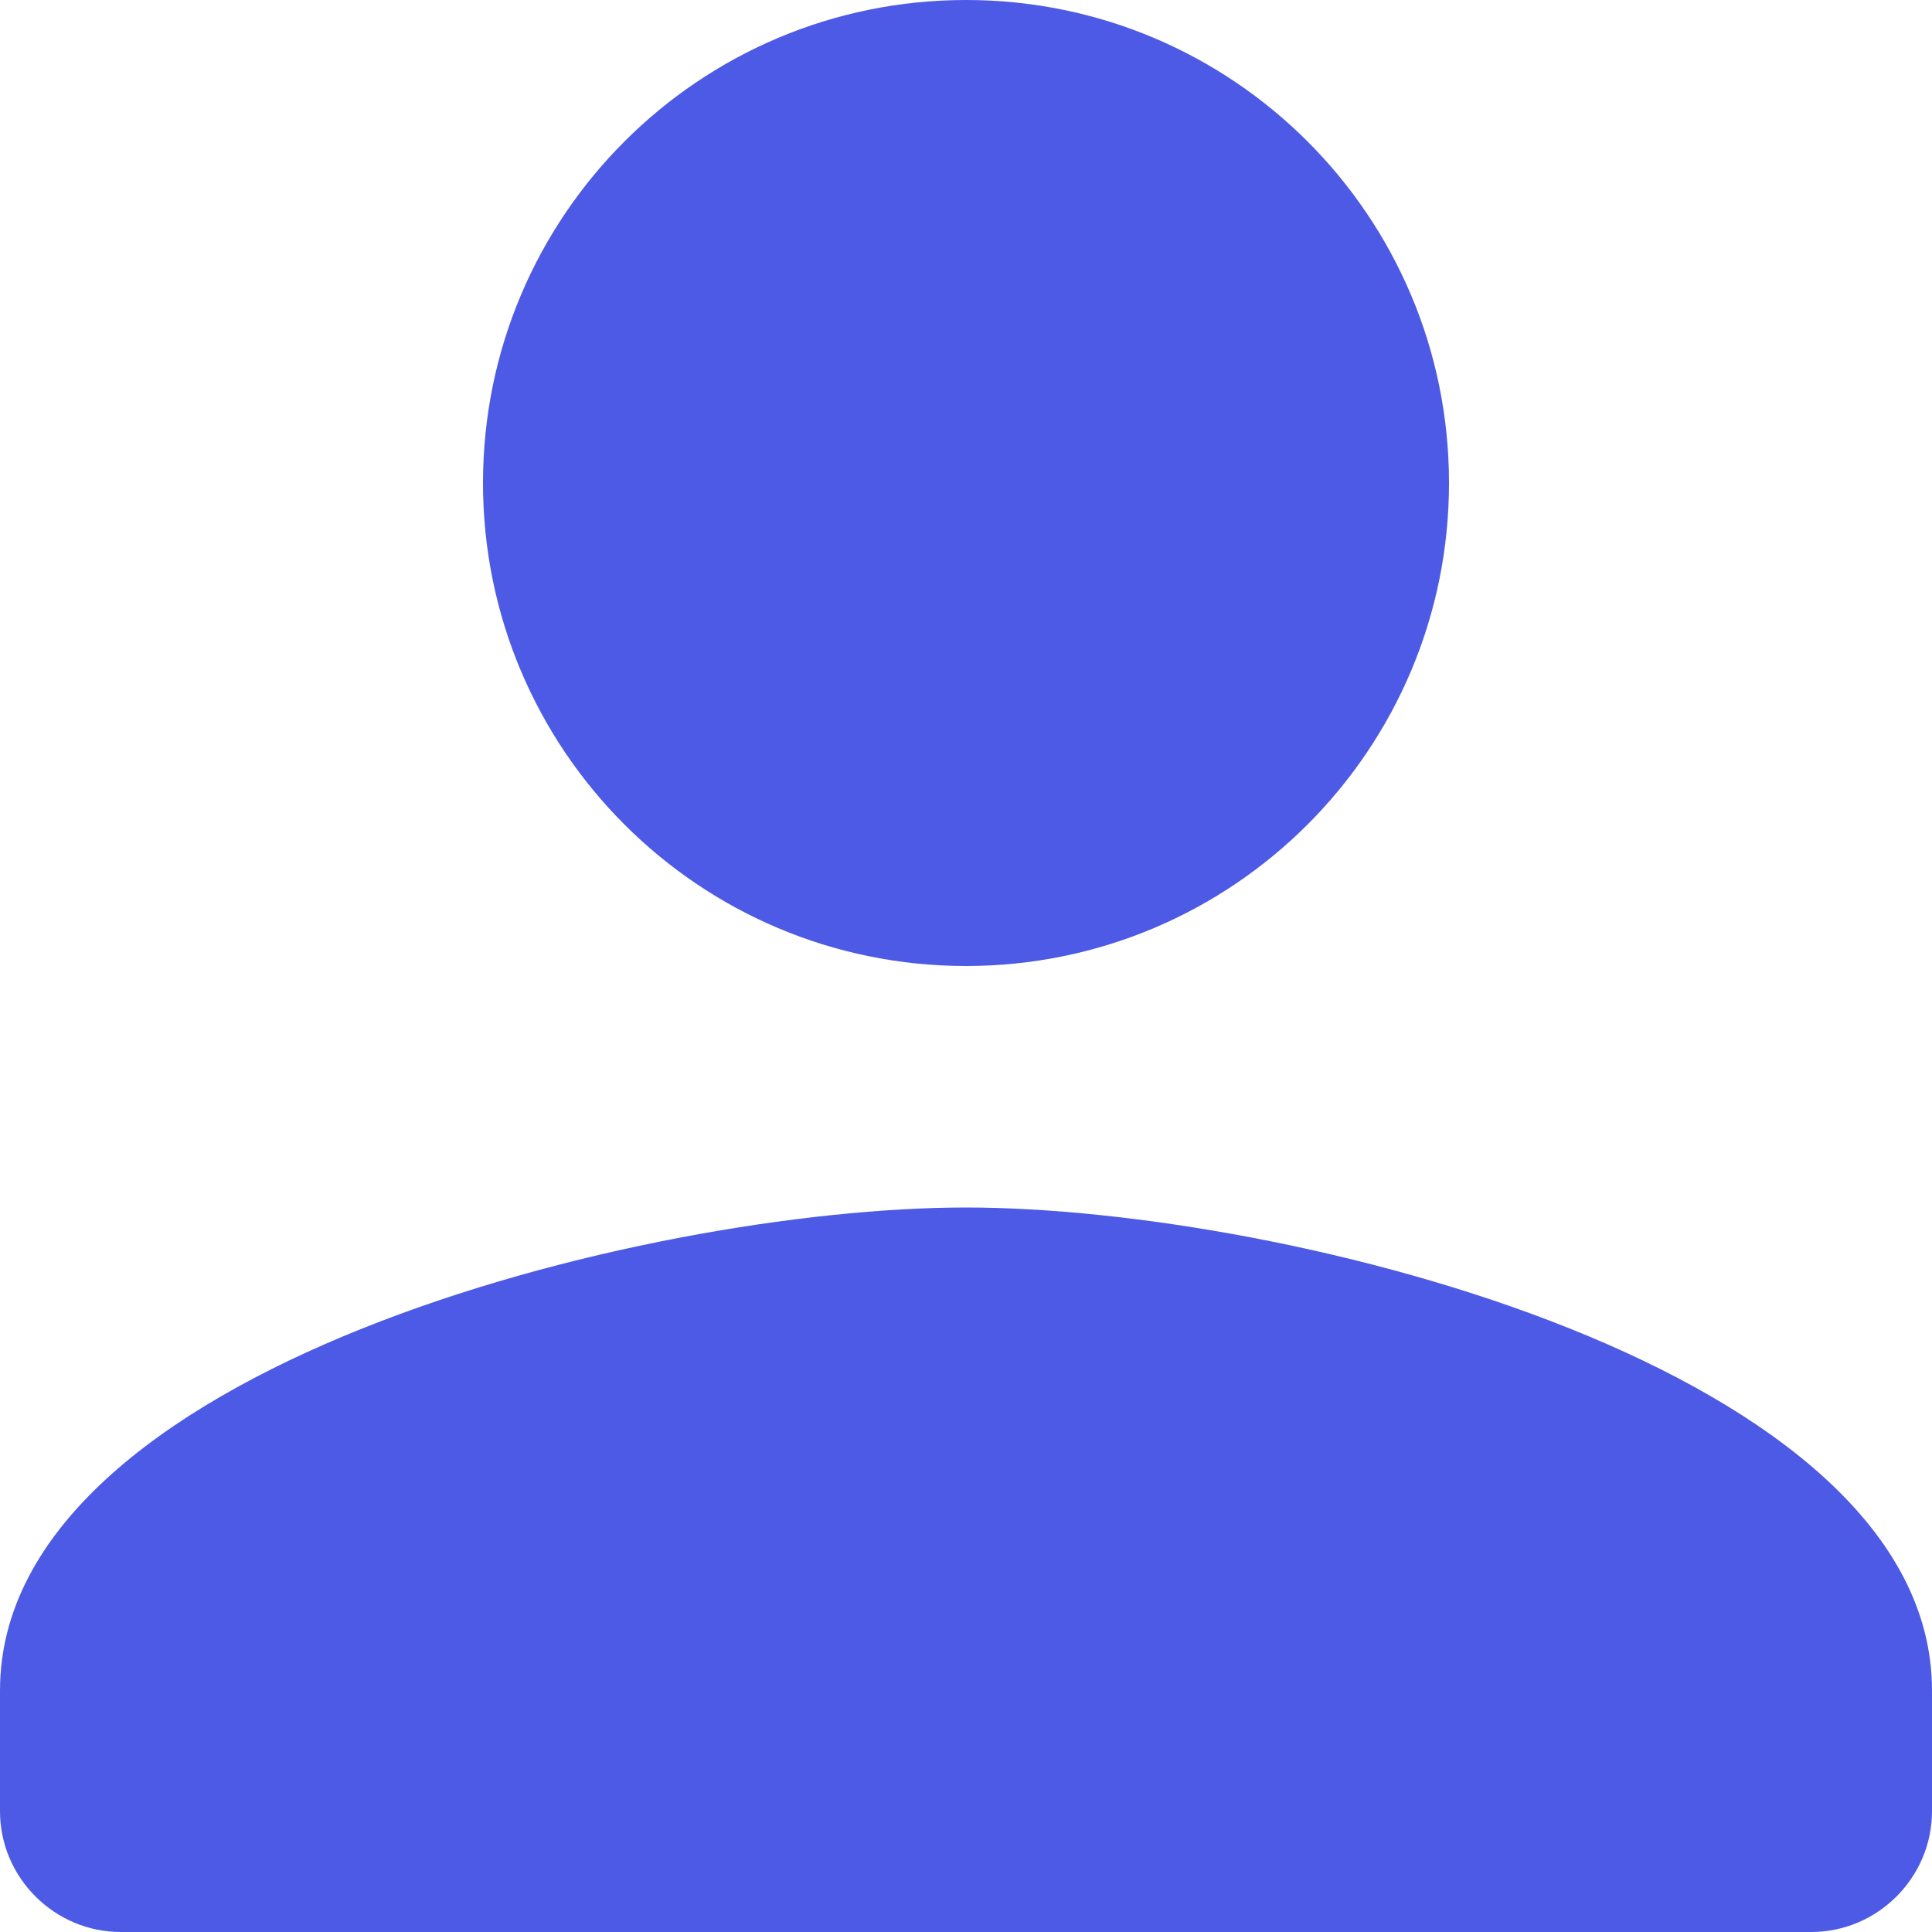
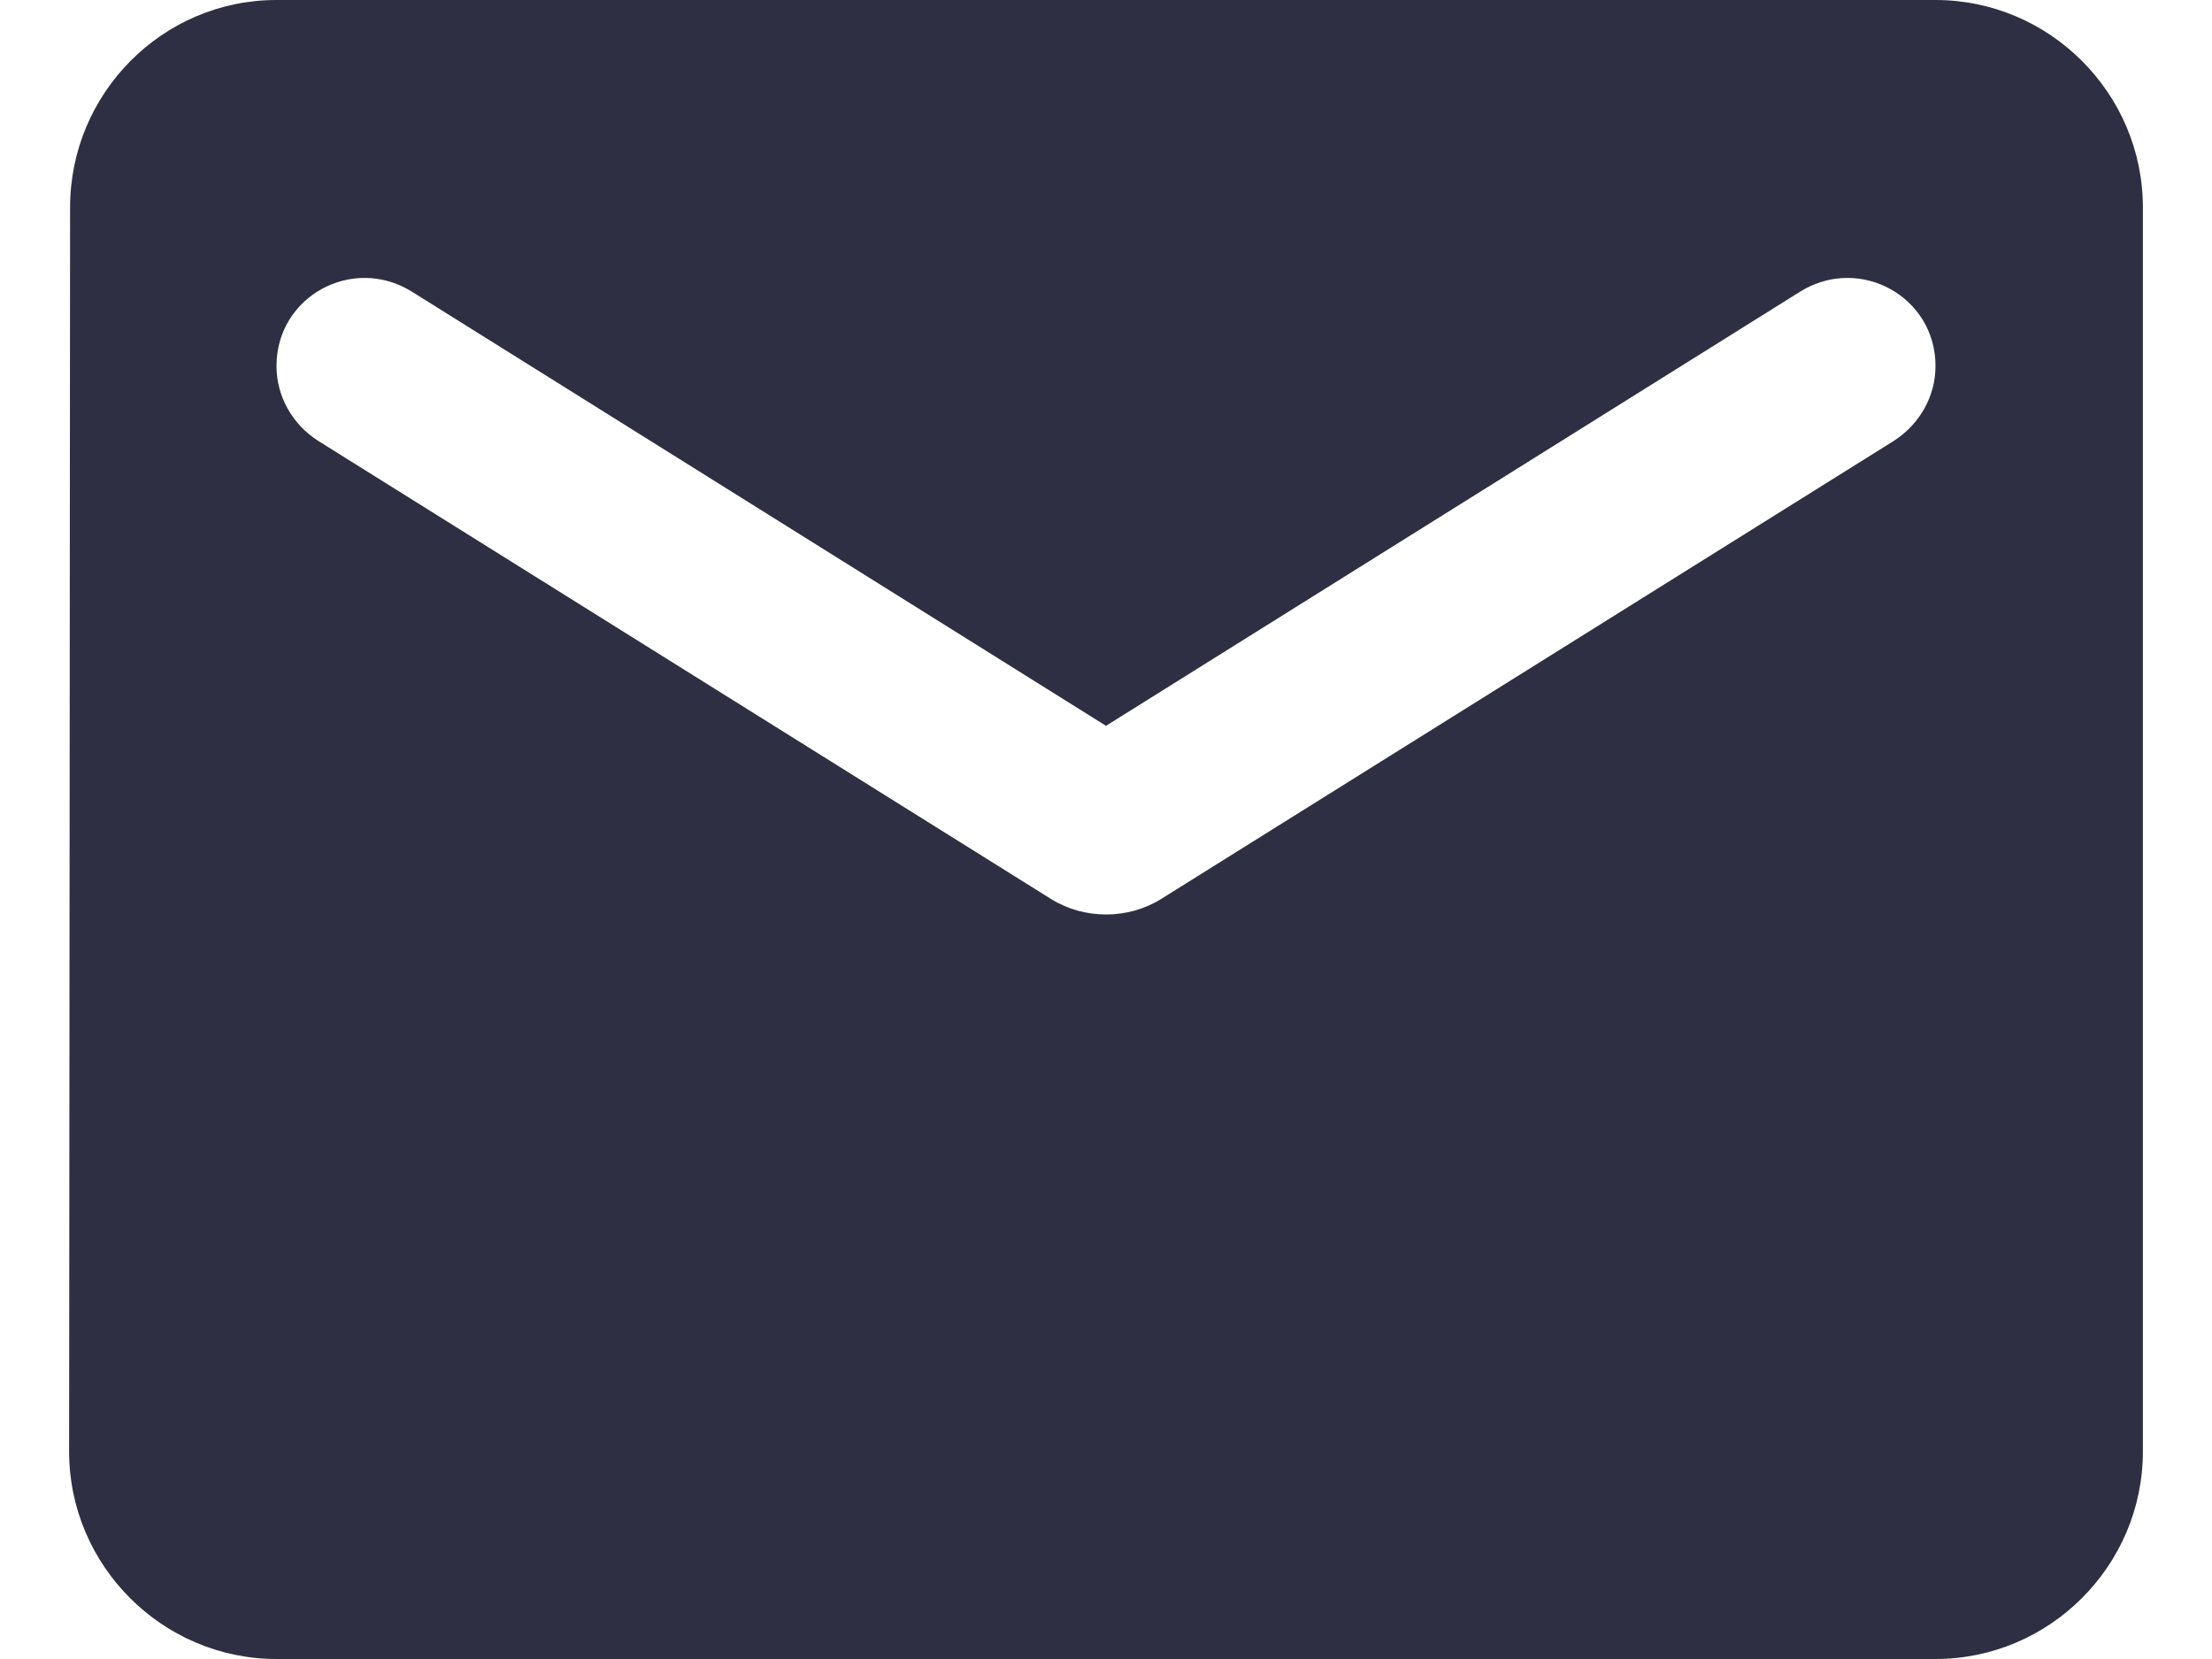
- <svg xmlns="http://www.w3.org/2000/svg" width="12" height="12" viewBox="0 0 12 12" fill="none">
-   <path d="M6 6C7.657 6 9 4.657 9 3C9 1.343 7.657 0 6 0C4.343 0 3 1.343 3 3C3 4.657 4.343 6 6 6ZM6 7.5C3.998 7.5 0 8.505 0 10.5V11.25C0 11.662 0.338 12 0.75 12H11.25C11.662 12 12 11.662 12 11.25V10.5C12 8.505 8.002 7.5 6 7.5Z" fill="#4D5AE5" />
+ <svg xmlns="http://www.w3.org/2000/svg" width="16" height="12" viewBox="0 0 16 12" fill="none">
+   <path d="M14 0H2C1.175 0 0.507 0.675 0.507 1.5L0.5 10.5C0.5 11.325 1.175 12 2 12H14C14.825 12 15.5 11.325 15.5 10.5V1.5C15.5 0.675 14.825 0 14 0ZM13.7 3.188L8.398 6.503C8.158 6.652 7.843 6.652 7.603 6.503L2.3 3.188C2.112 3.067 2 2.865 2 2.647C2 2.145 2.547 1.845 2.975 2.107L8 5.25L13.025 2.107C13.453 1.845 14 2.145 14 2.647C14 2.865 13.887 3.067 13.7 3.188Z" fill="#2E2F42" />
</svg>
